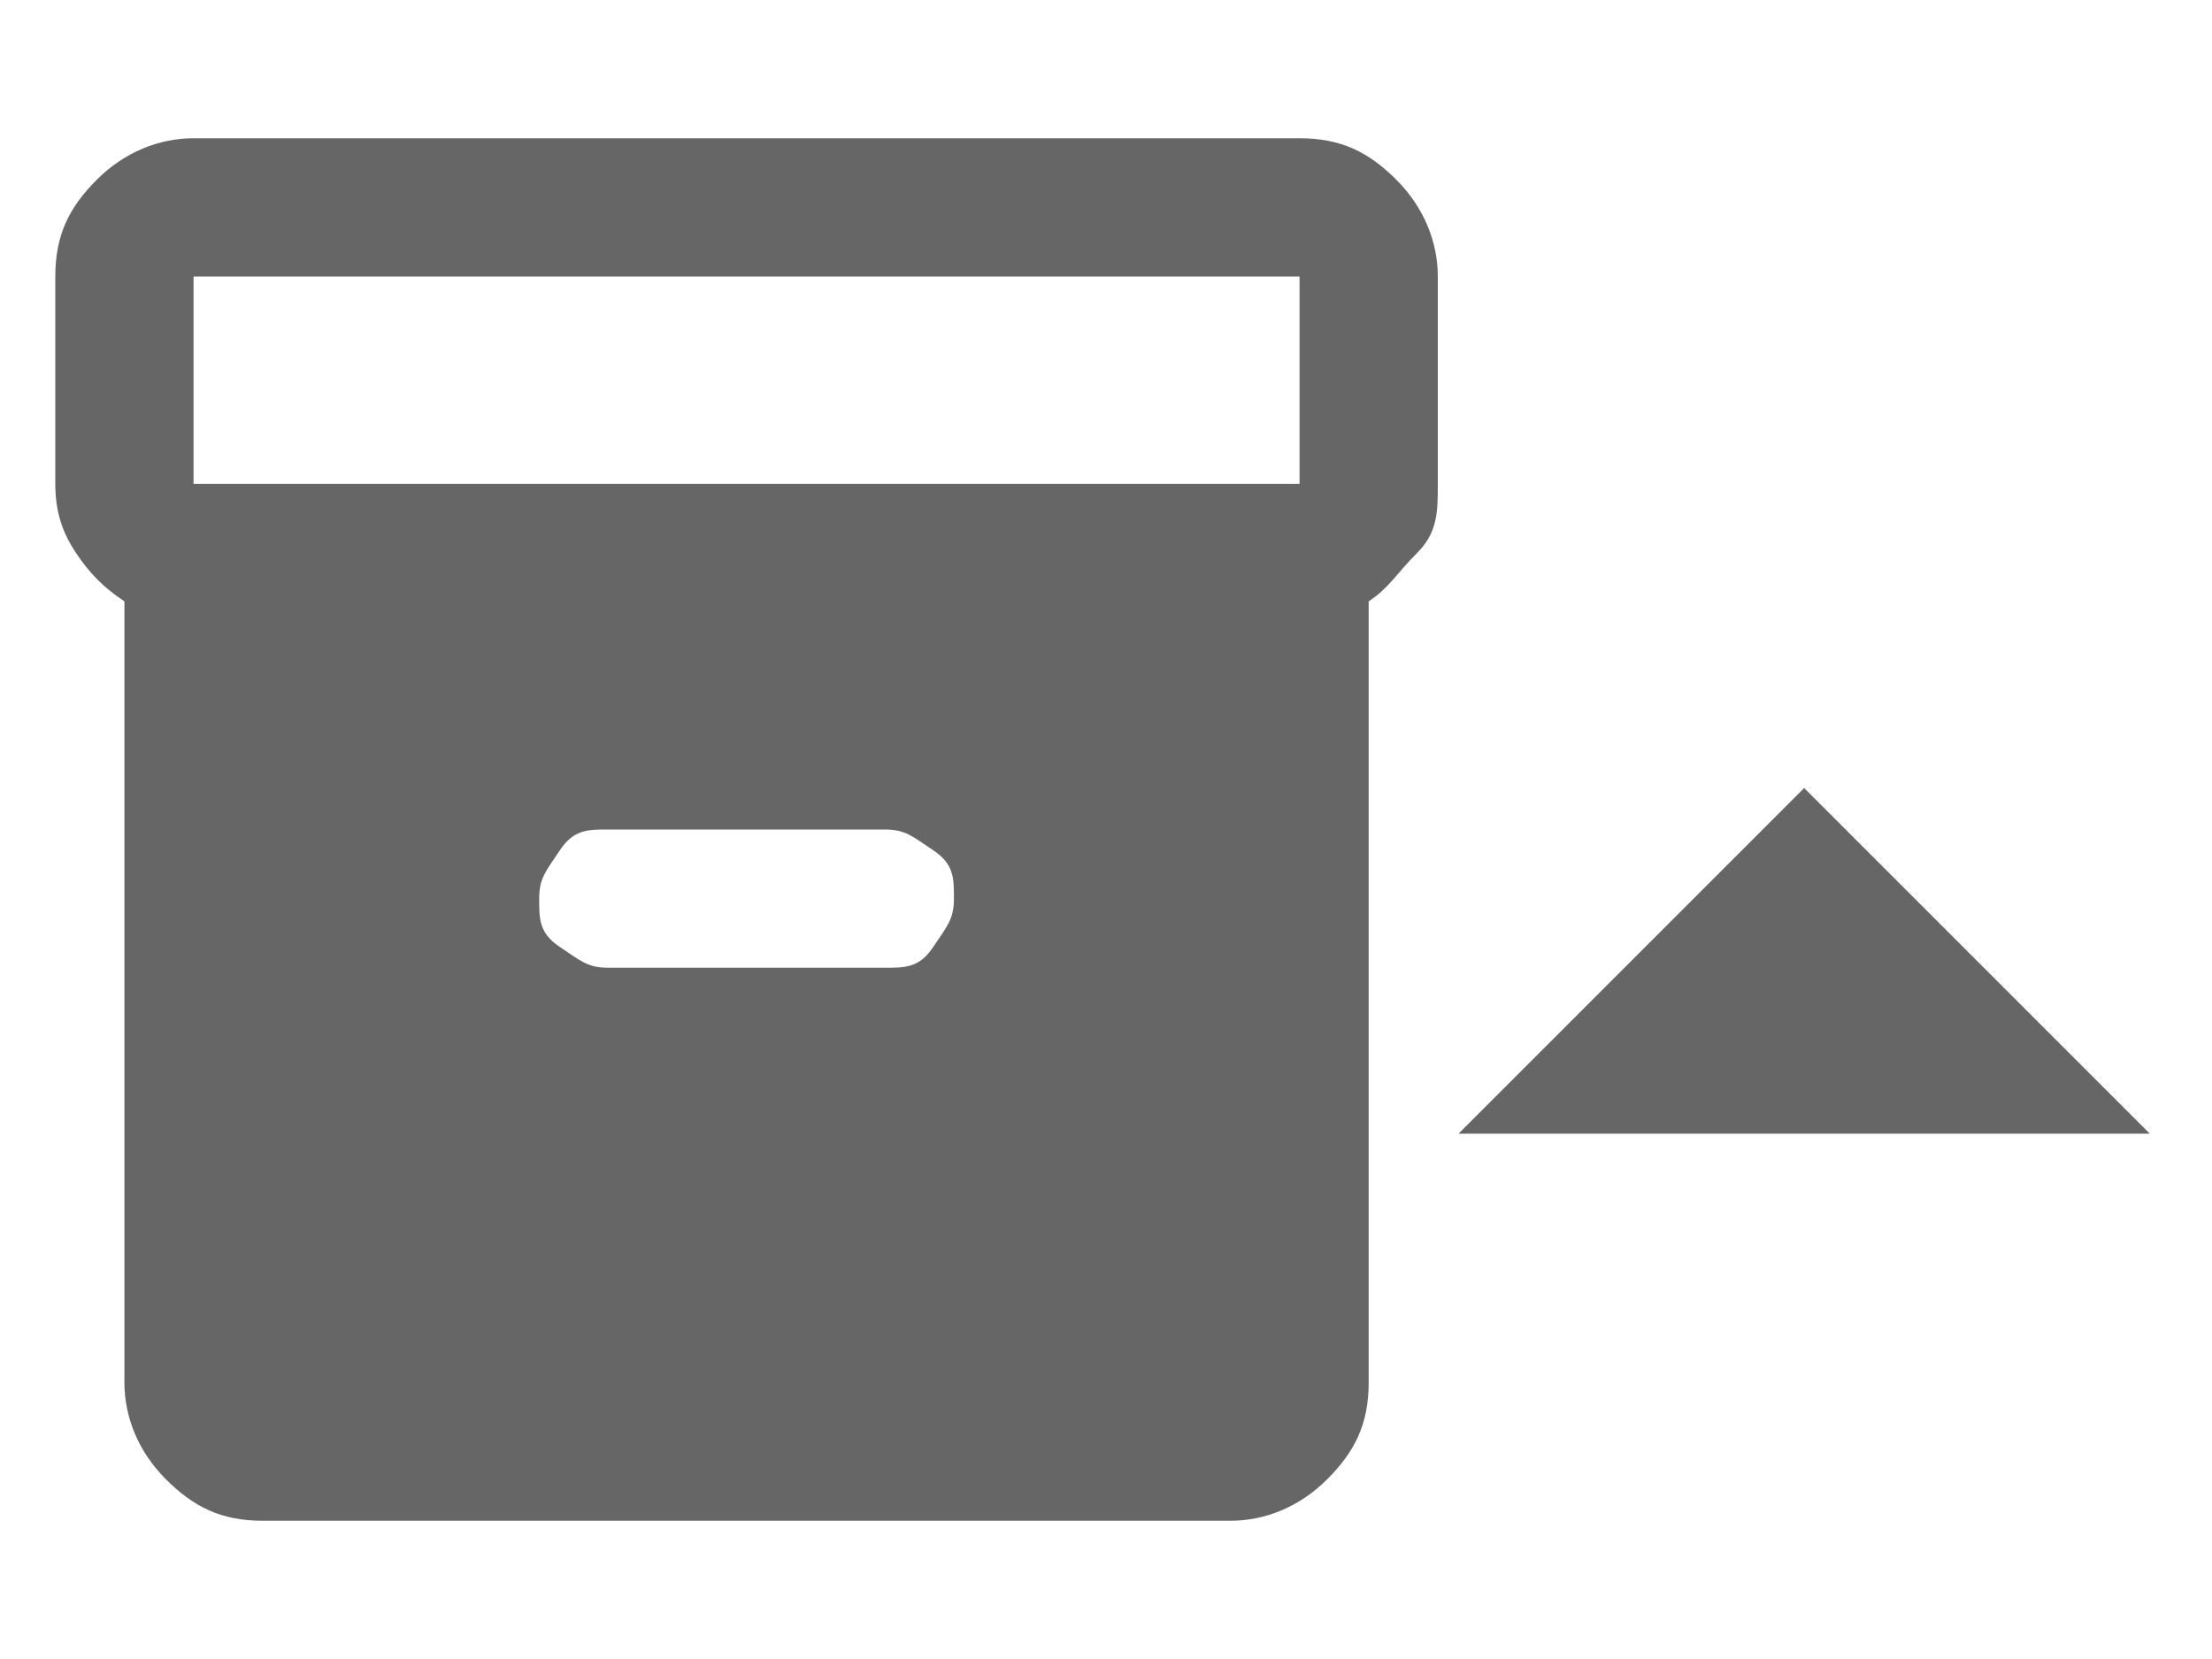
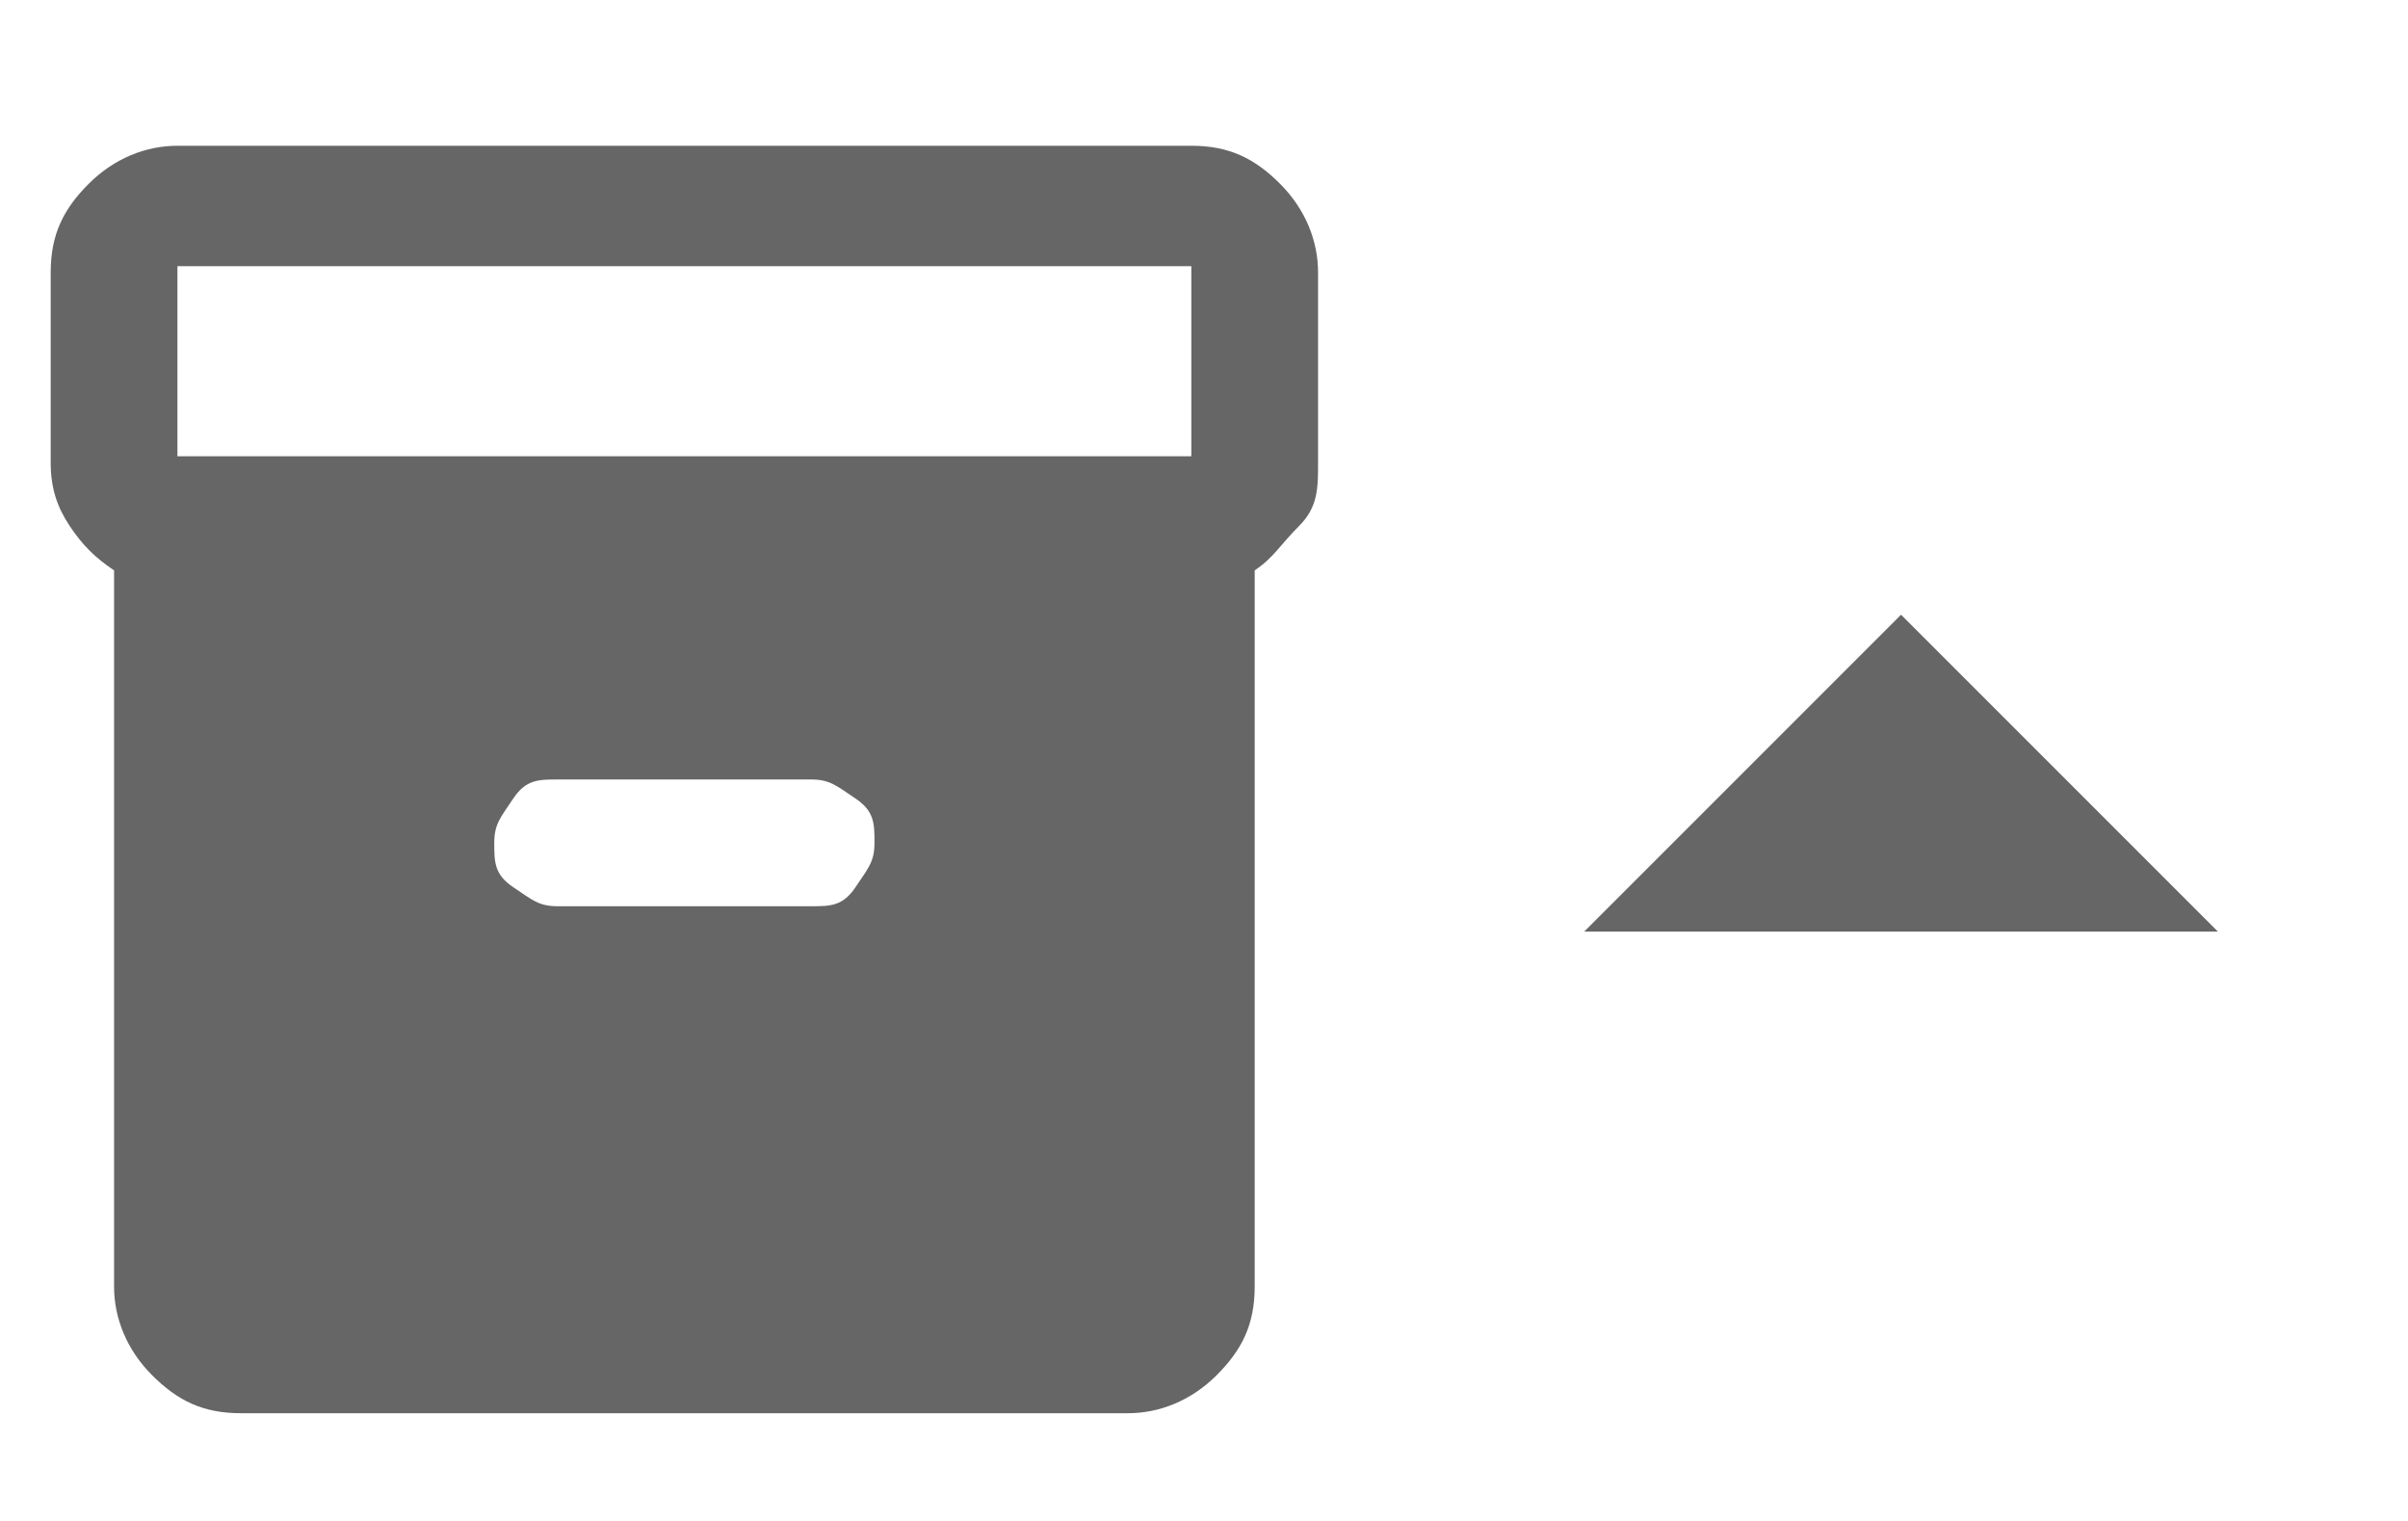
- <svg xmlns="http://www.w3.org/2000/svg" id="Capa_1" version="1.1" viewBox="0 0 32 24">
+ <svg xmlns="http://www.w3.org/2000/svg" id="Capa_1" version="1.1" viewBox="0 0 38 24">
  <defs>
    <style>
      .st0 {
        fill: #666;
      }
    </style>
  </defs>
-   <path class="st0" d="M3.8,22c-.6,0-1-.2-1.4-.6-.4-.4-.6-.9-.6-1.4v-11.3c-.3-.2-.5-.4-.7-.7s-.3-.6-.3-1v-3c0-.6.2-1,.6-1.4s.9-.6,1.4-.6h16c.6,0,1,.2,1.4.6s.6.9.6,1.4v3c0,.4,0,.7-.3,1s-.4.5-.7.7v11.3c0,.6-.2,1-.6,1.4s-.9.6-1.4.6H3.8ZM2.8,7h16v-3H2.8v3ZM8.8,14h4c.3,0,.5,0,.7-.3s.3-.4.3-.7,0-.5-.3-.7-.4-.3-.7-.3h-4c-.3,0-.5,0-.7.3s-.3.4-.3.7,0,.5.3.7.4.3.7.3Z" />
-   <path class="st0" d="M26.1,11.4l5,5h-10l5-5Z" />
+   <path class="st0" d="M3.8,22.3c-.6,0-1-.2-1.4-.6-.4-.4-.6-.9-.6-1.4v-11.3c-.3-.2-.5-.4-.7-.7s-.3-.6-.3-1v-3c0-.6.2-1,.6-1.4s.9-.6,1.4-.6h16c.6,0,1,.2,1.4.6s.6.9.6,1.4v3c0,.4,0,.7-.3,1s-.4.5-.7.7v11.3c0,.6-.2,1-.6,1.4s-.9.6-1.4.6H3.8ZM2.8,7.2h16v-3H2.8v3ZM8.8,14.3h4c.3,0,.5,0,.7-.3s.3-.4.3-.7,0-.5-.3-.7-.4-.3-.7-.3h-4c-.3,0-.5,0-.7.3s-.3.4-.3.7,0,.5.3.7.4.3.7.3Z" />
+   <path class="st0" d="M30,9.7l5,5h-10l5-5Z" />
</svg>
